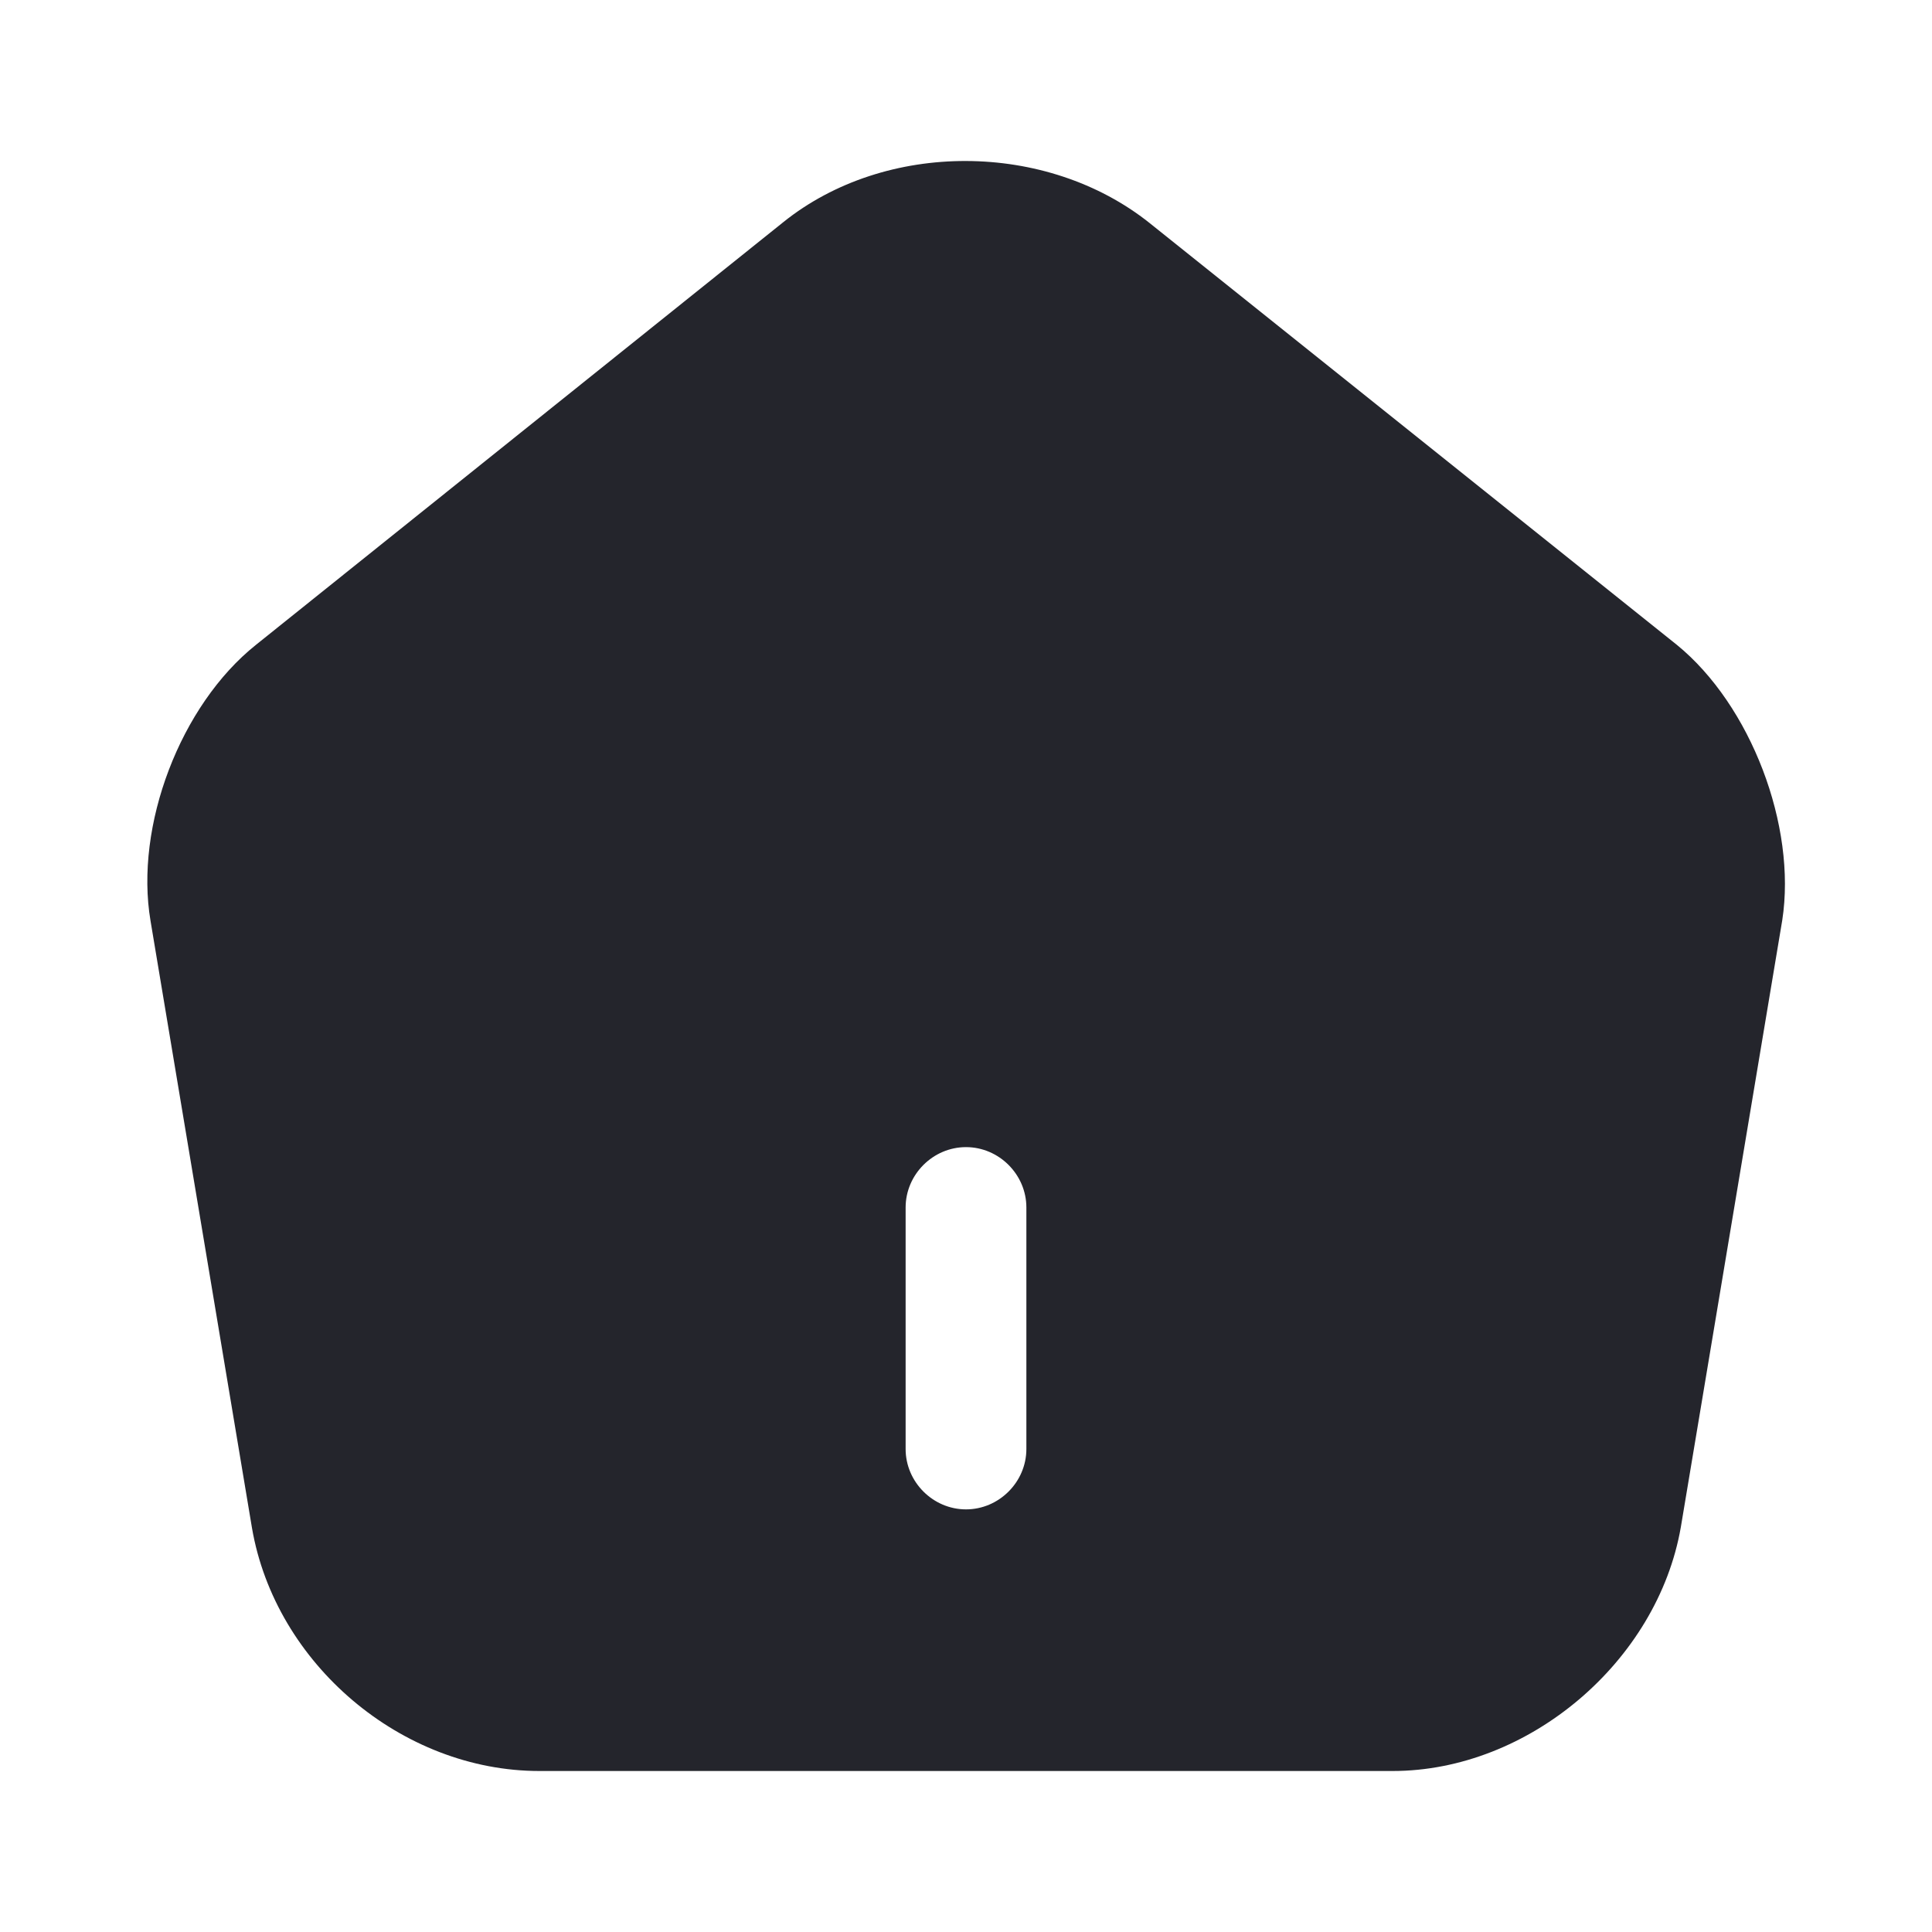
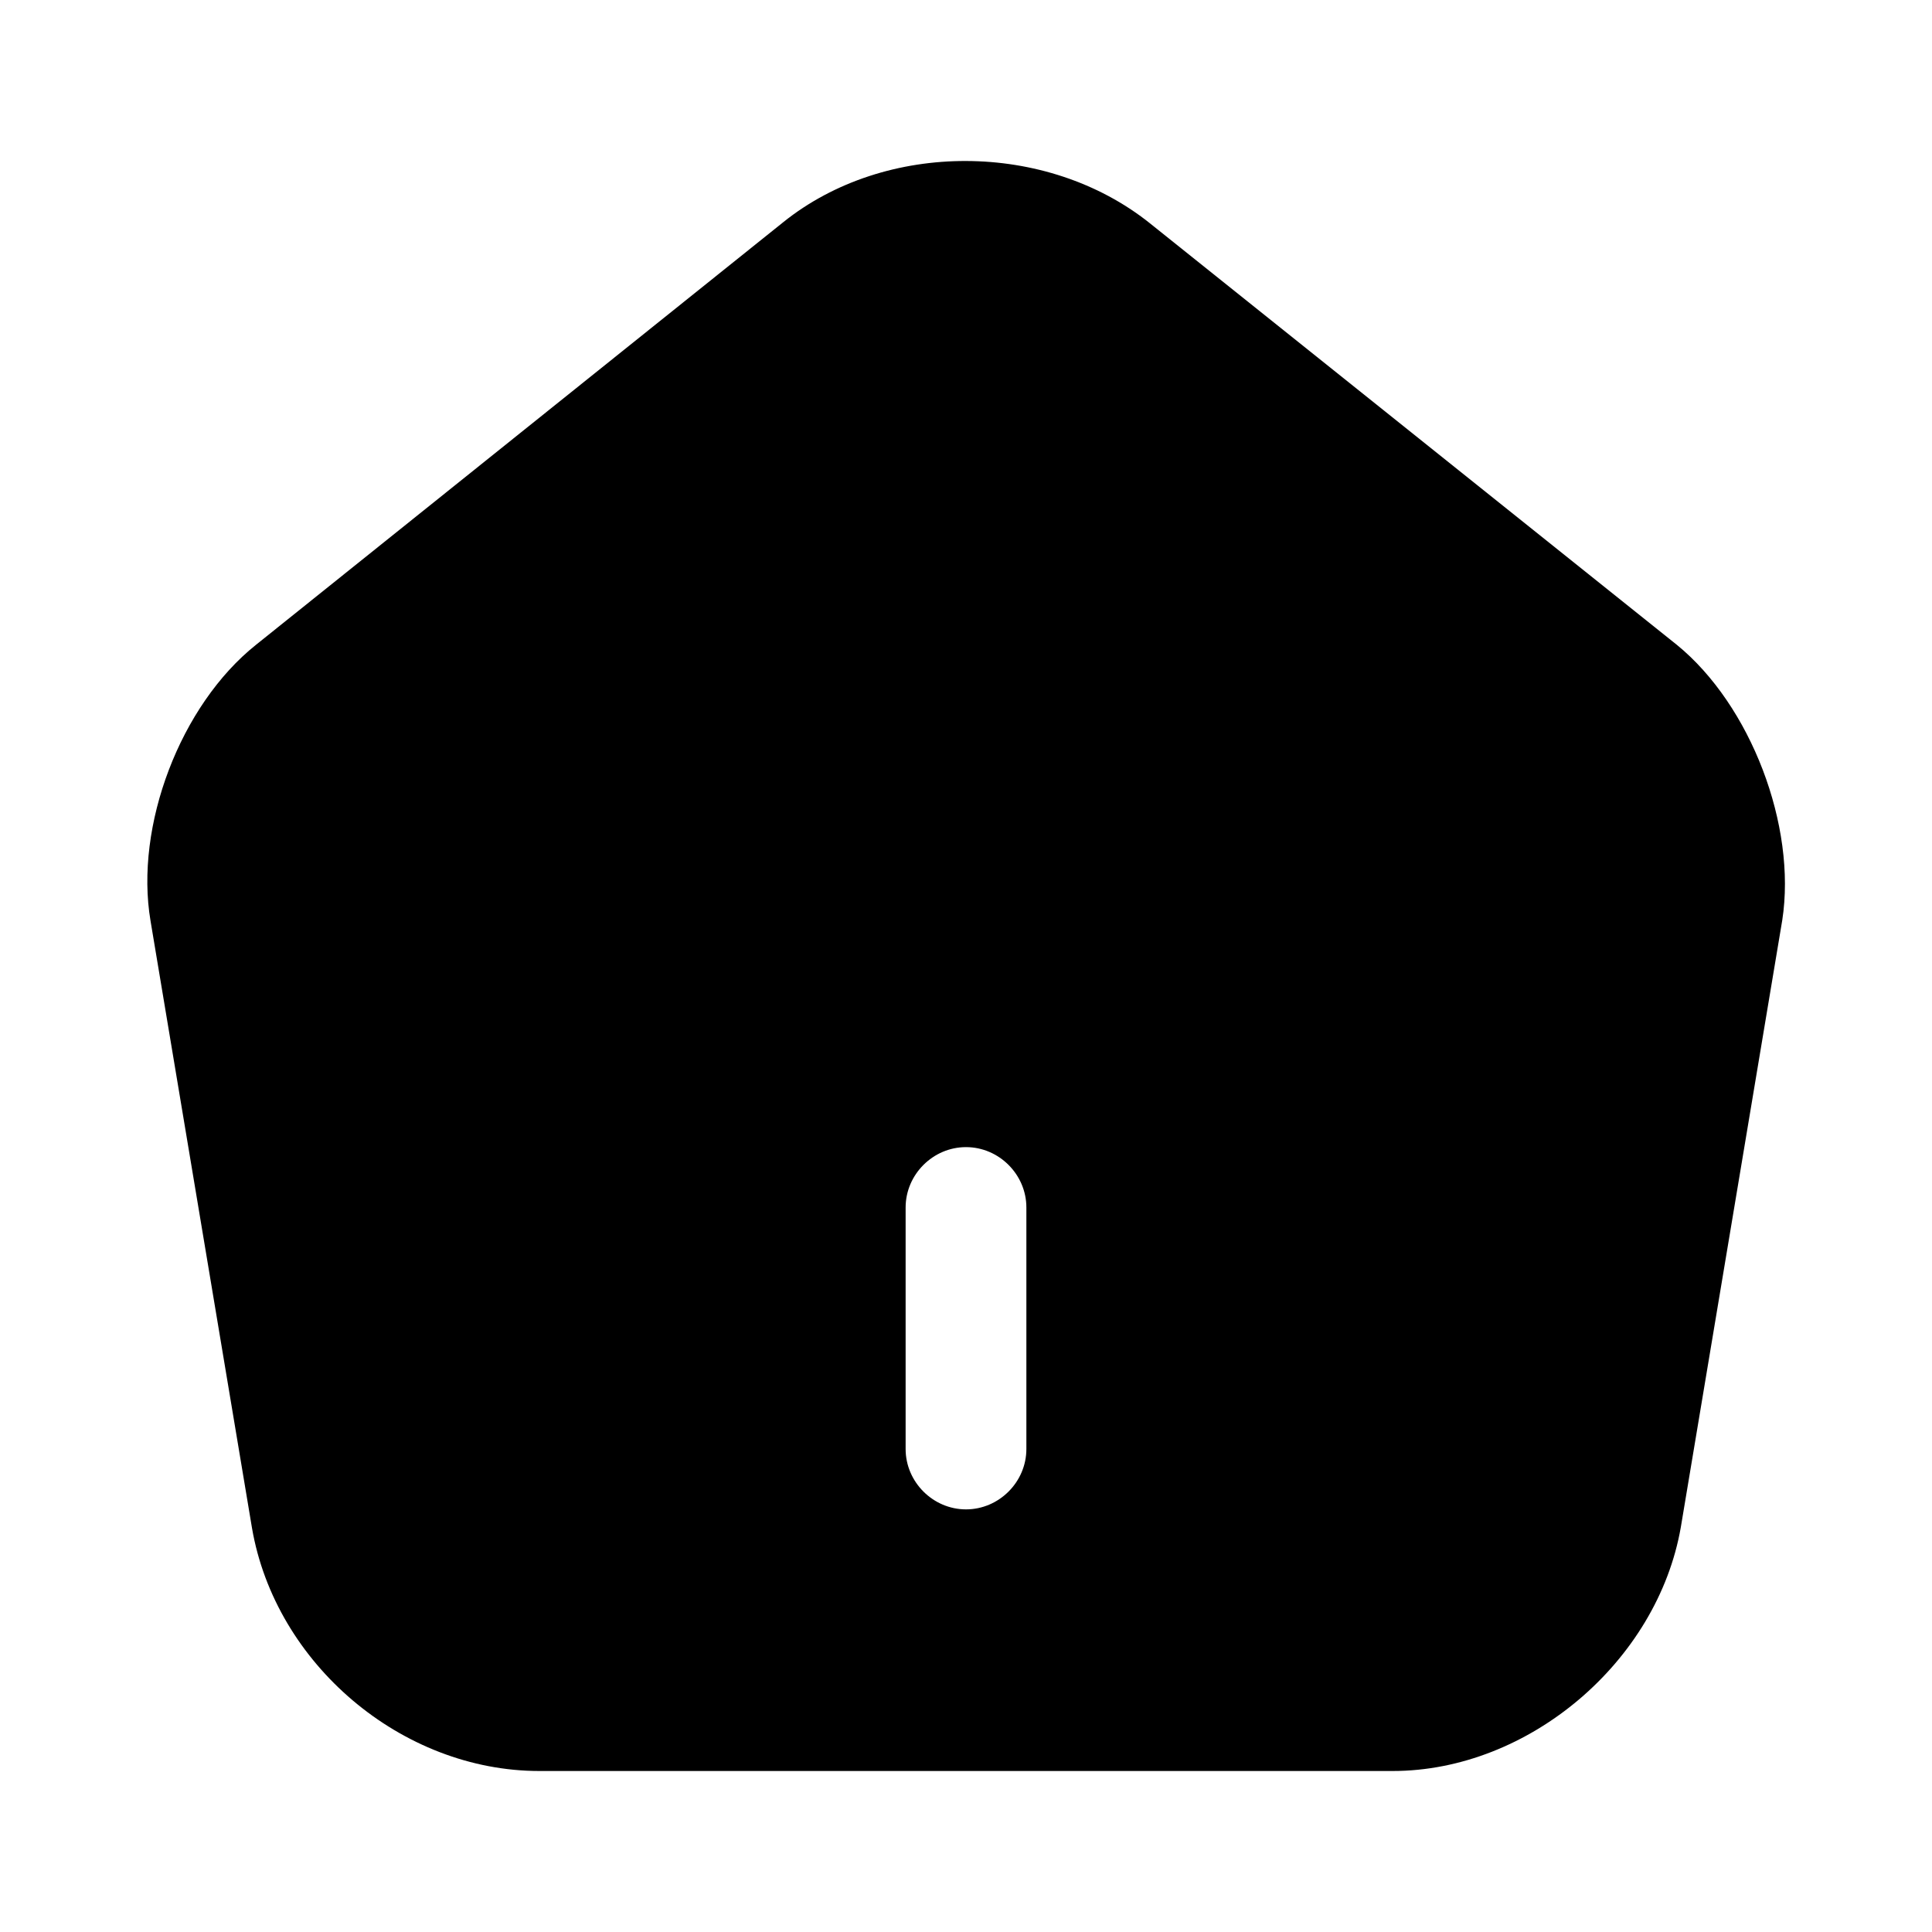
<svg xmlns="http://www.w3.org/2000/svg" width="24" height="24" viewBox="0 0 24 24" fill="none">
-   <path d="M20.83 8.01L14.28 2.77C13 1.75 11 1.74 9.73 2.76L3.18 8.01C2.24 8.76 1.67 10.26 1.87 11.44L3.13 18.98C3.42 20.67 4.99 22 6.7 22H17.3C18.99 22 20.59 20.64 20.88 18.97L22.14 11.43C22.32 10.26 21.75 8.76 20.83 8.01ZM12.75 18C12.75 18.41 12.41 18.75 12 18.75C11.59 18.75 11.25 18.41 11.25 18V15C11.25 14.59 11.59 14.25 12 14.25C12.41 14.25 12.75 14.59 12.75 15V18Z" fill="#24252C" />
+   <path d="M20.83 8.01L14.28 2.77C13 1.75 11 1.74 9.73 2.76L3.18 8.01C2.24 8.76 1.67 10.26 1.87 11.44L3.13 18.98C3.42 20.67 4.99 22 6.7 22H17.3C18.99 22 20.59 20.64 20.88 18.97L22.14 11.43C22.32 10.26 21.75 8.76 20.83 8.01ZM12.75 18C12.75 18.41 12.41 18.75 12 18.75C11.59 18.75 11.25 18.41 11.25 18V15C11.25 14.59 11.59 14.25 12 14.25C12.41 14.25 12.75 14.59 12.75 15V18Z" fill="currentColor" />
</svg>
